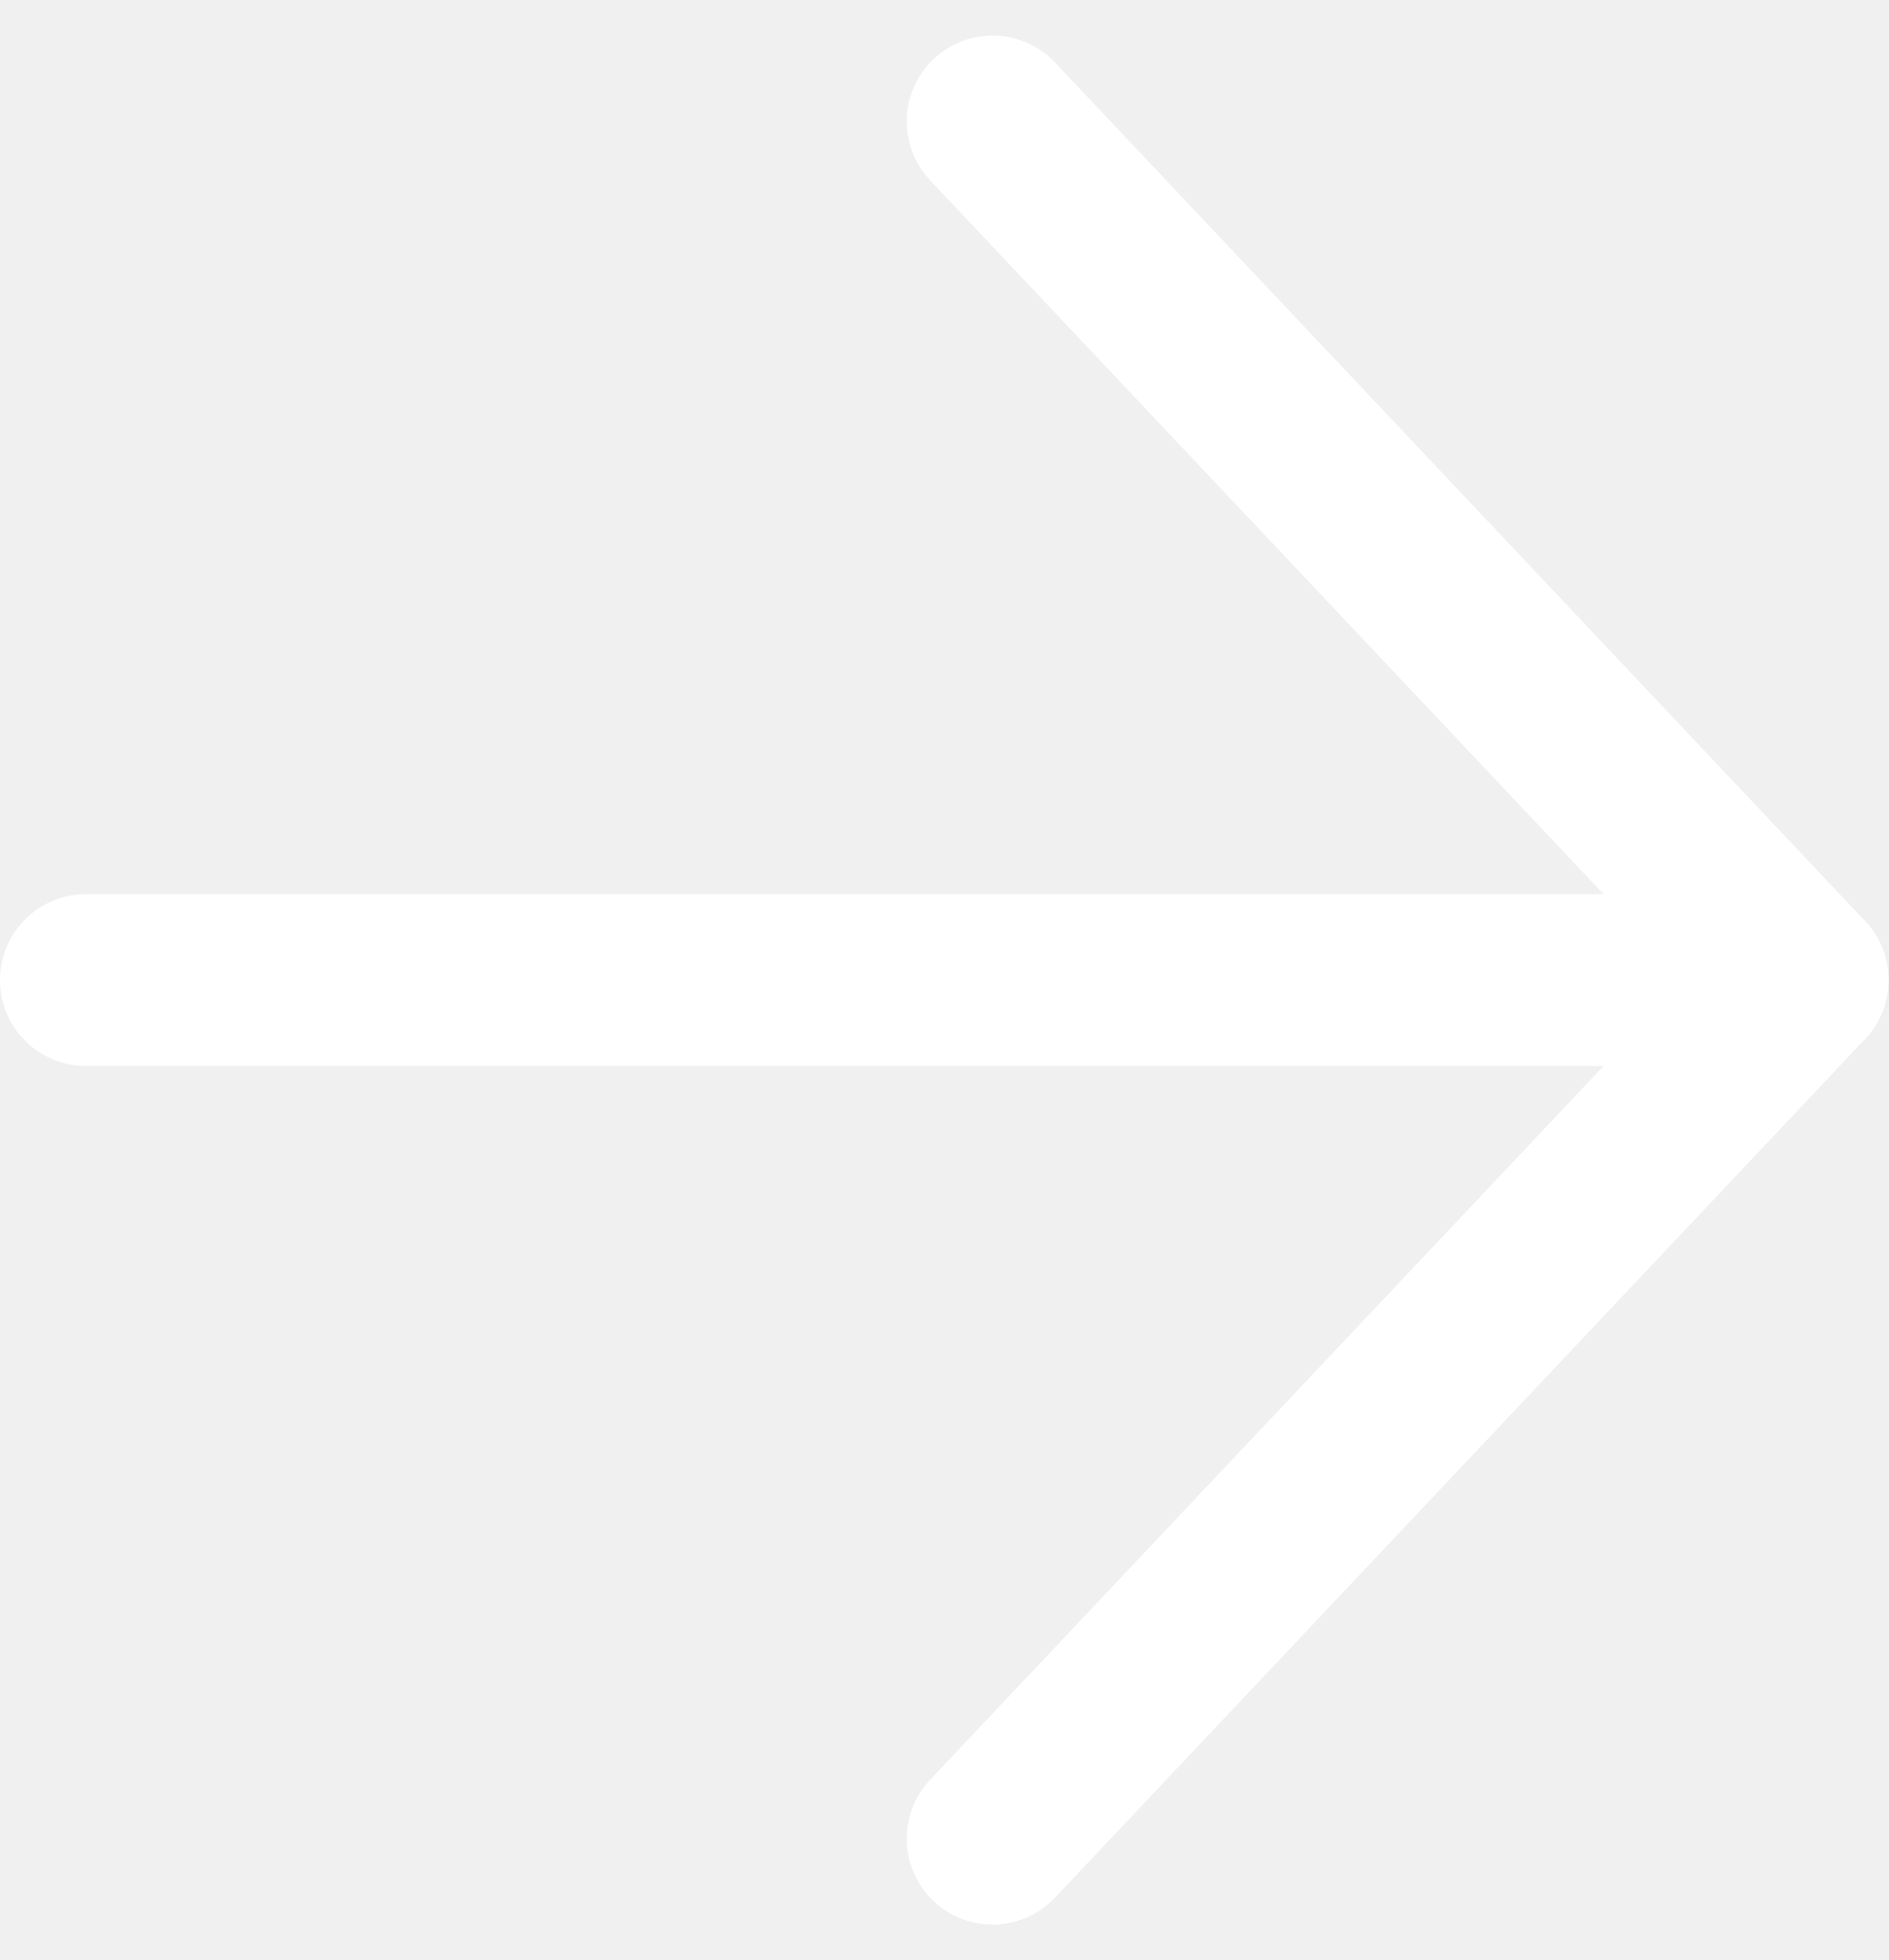
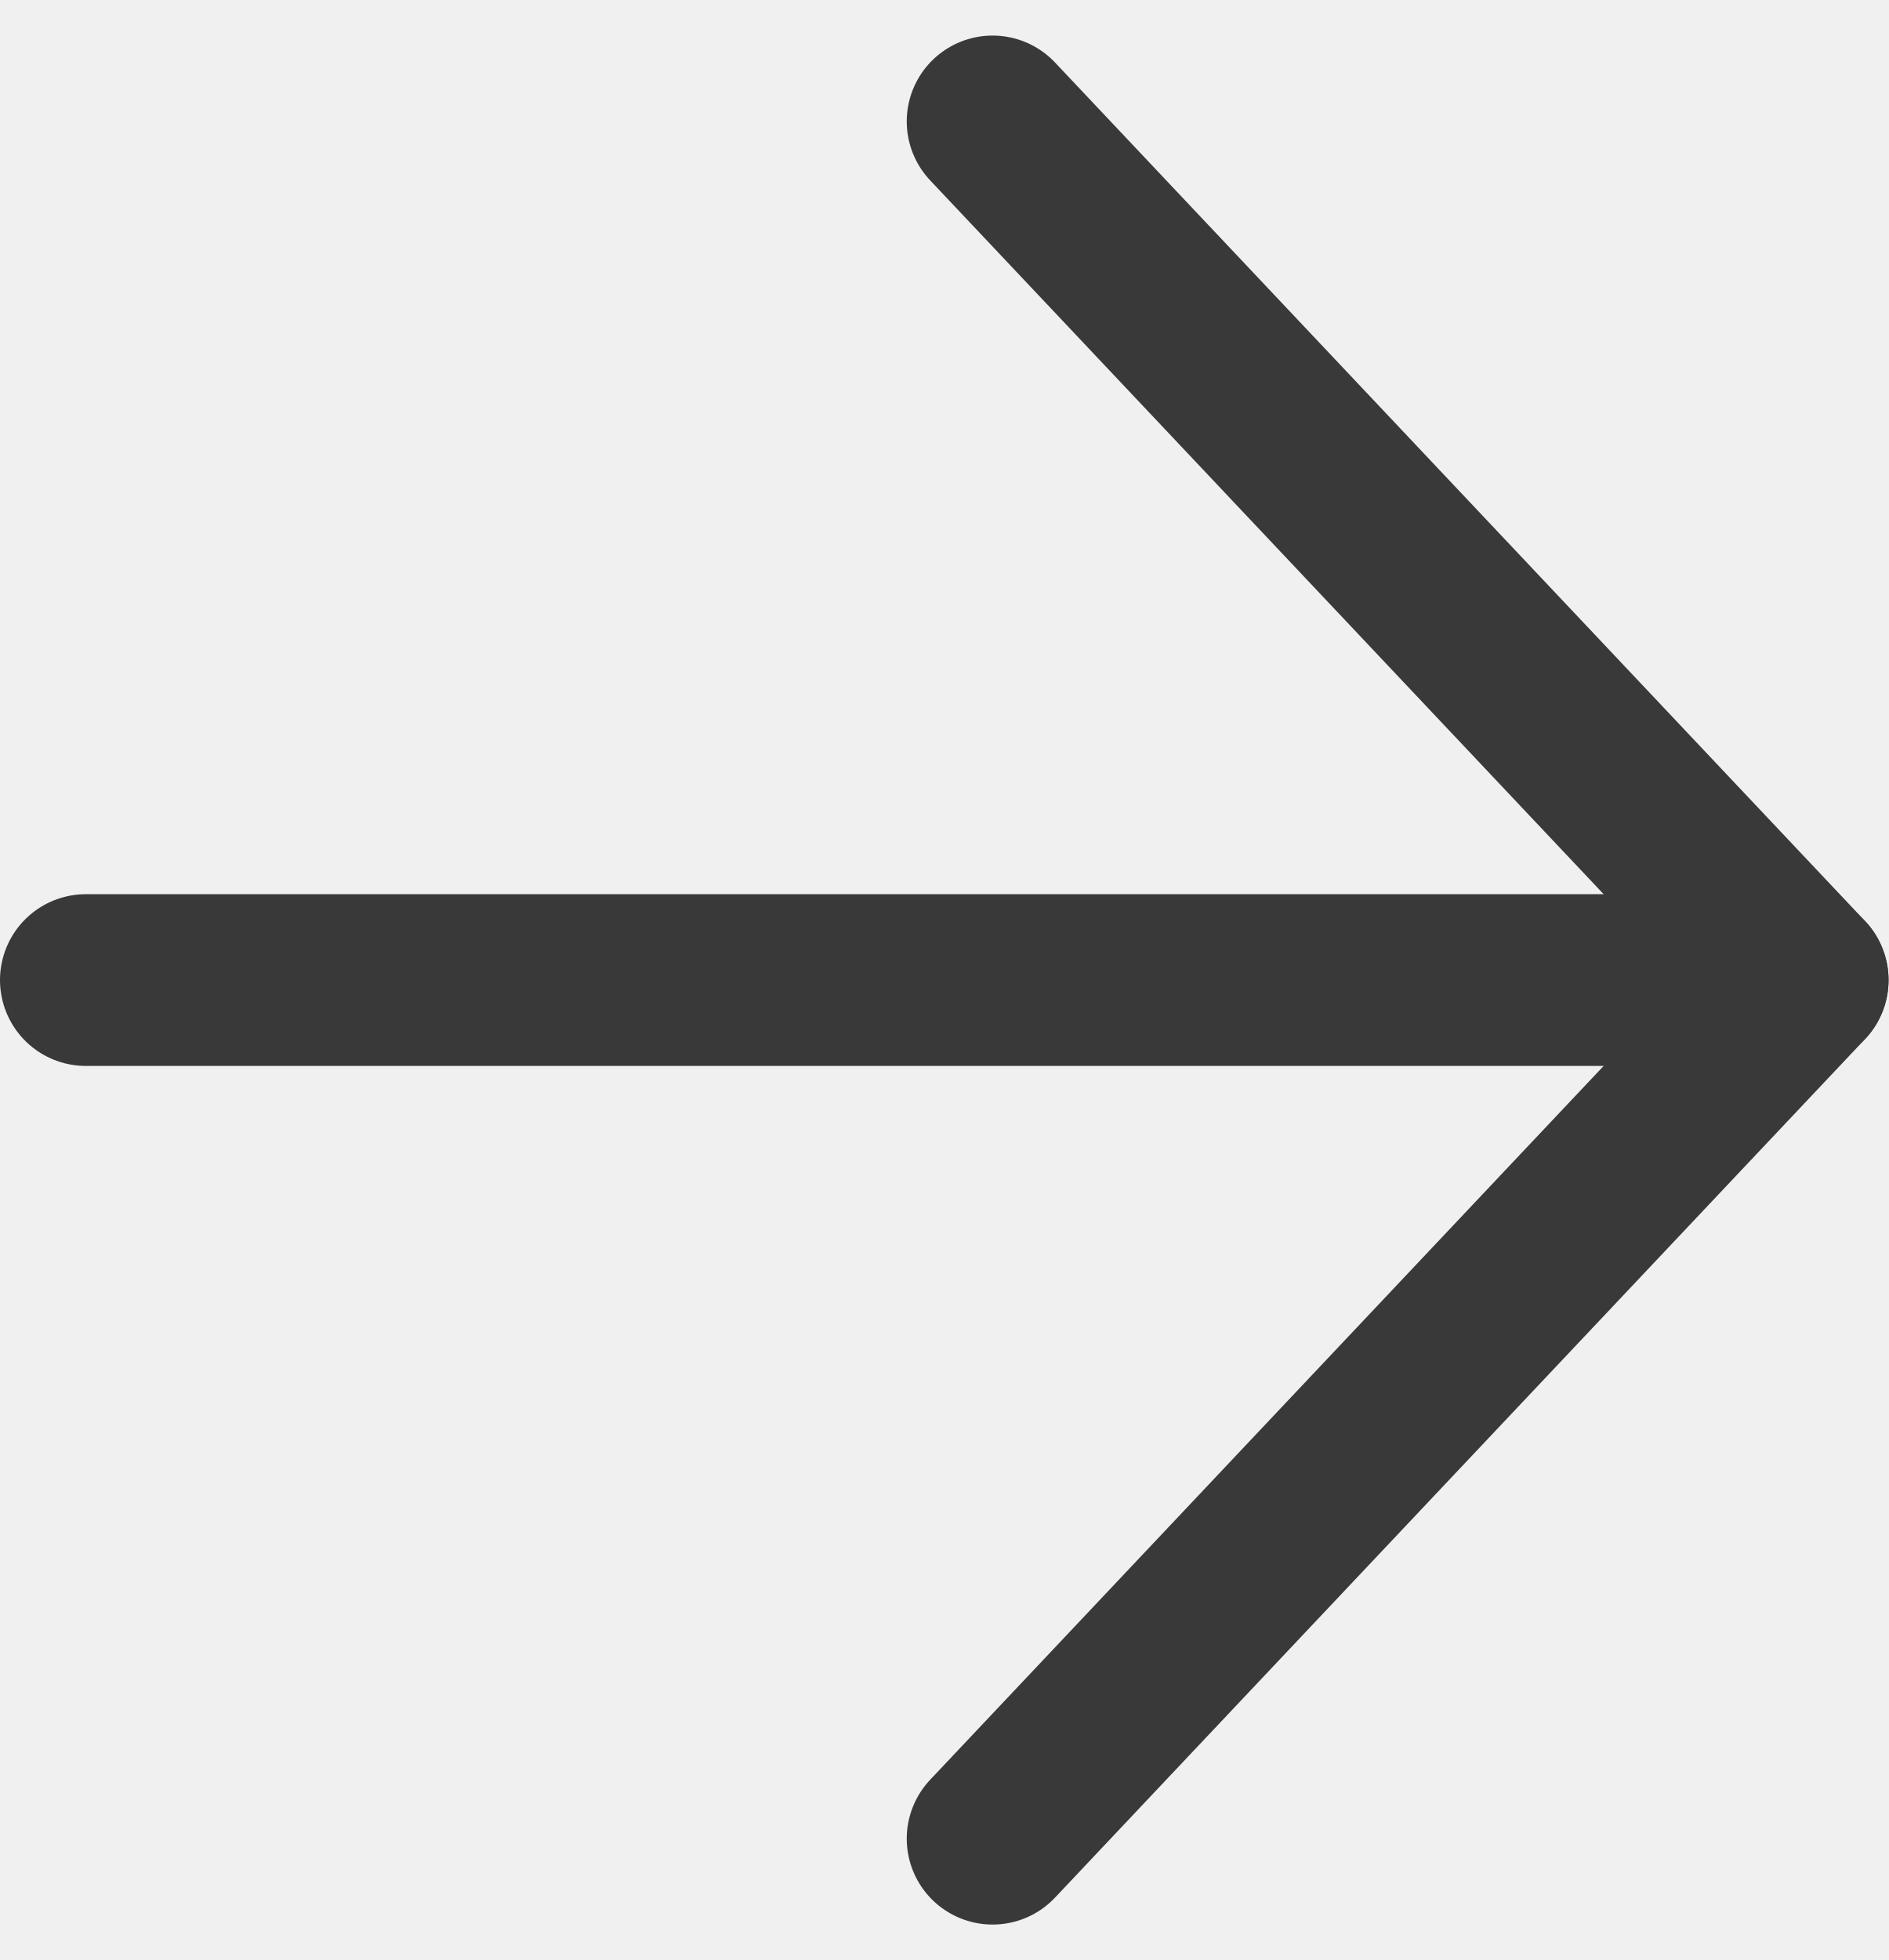
<svg xmlns="http://www.w3.org/2000/svg" height="15.979" viewBox="0 0 15.4 15.979" width="15.4">
-   <g fill="none" stroke="#fff" stroke-linecap="round" stroke-linejoin="round" stroke-width="1.4">
+   <g fill="none" stroke="#393939" stroke-linecap="round" stroke-linejoin="round" stroke-width="1.4">
    <path d="m7.5 18h14" transform="translate(-6.8 -10.01)" />
    <path d="m18 7.5 6.606 7-6.606 7" transform="translate(-9.906 -6.51)" />
  </g>
</svg>
